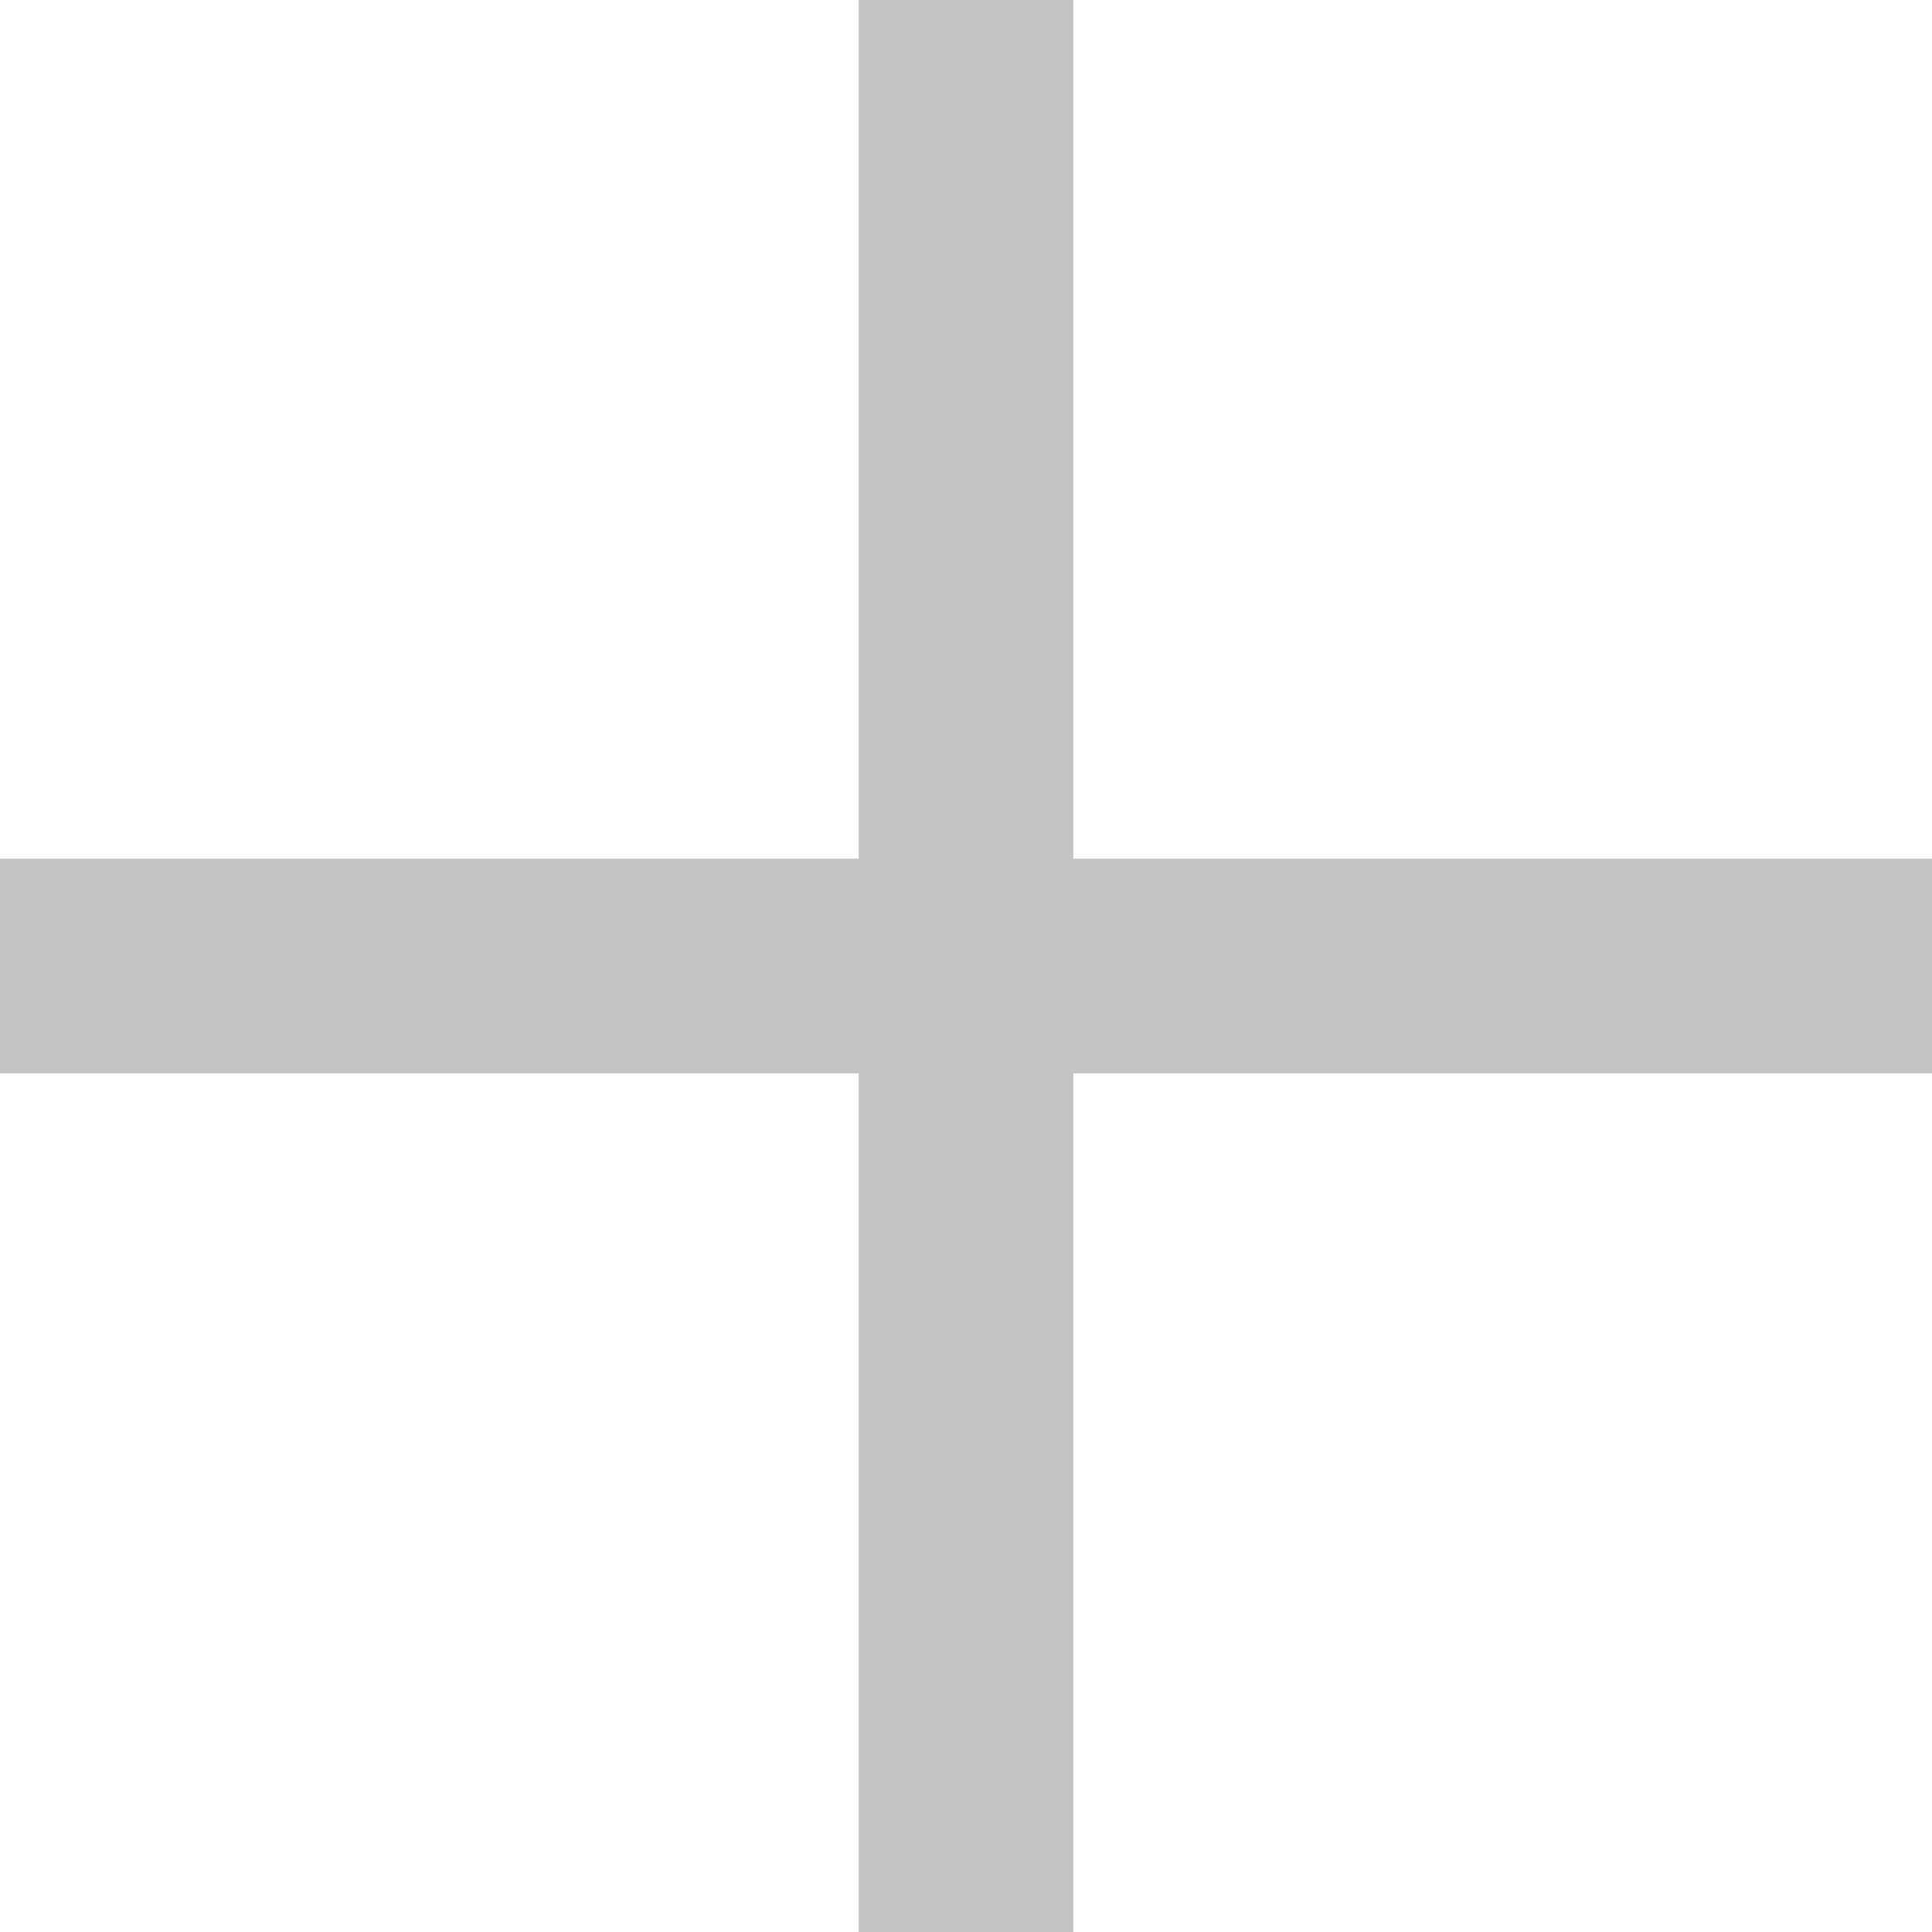
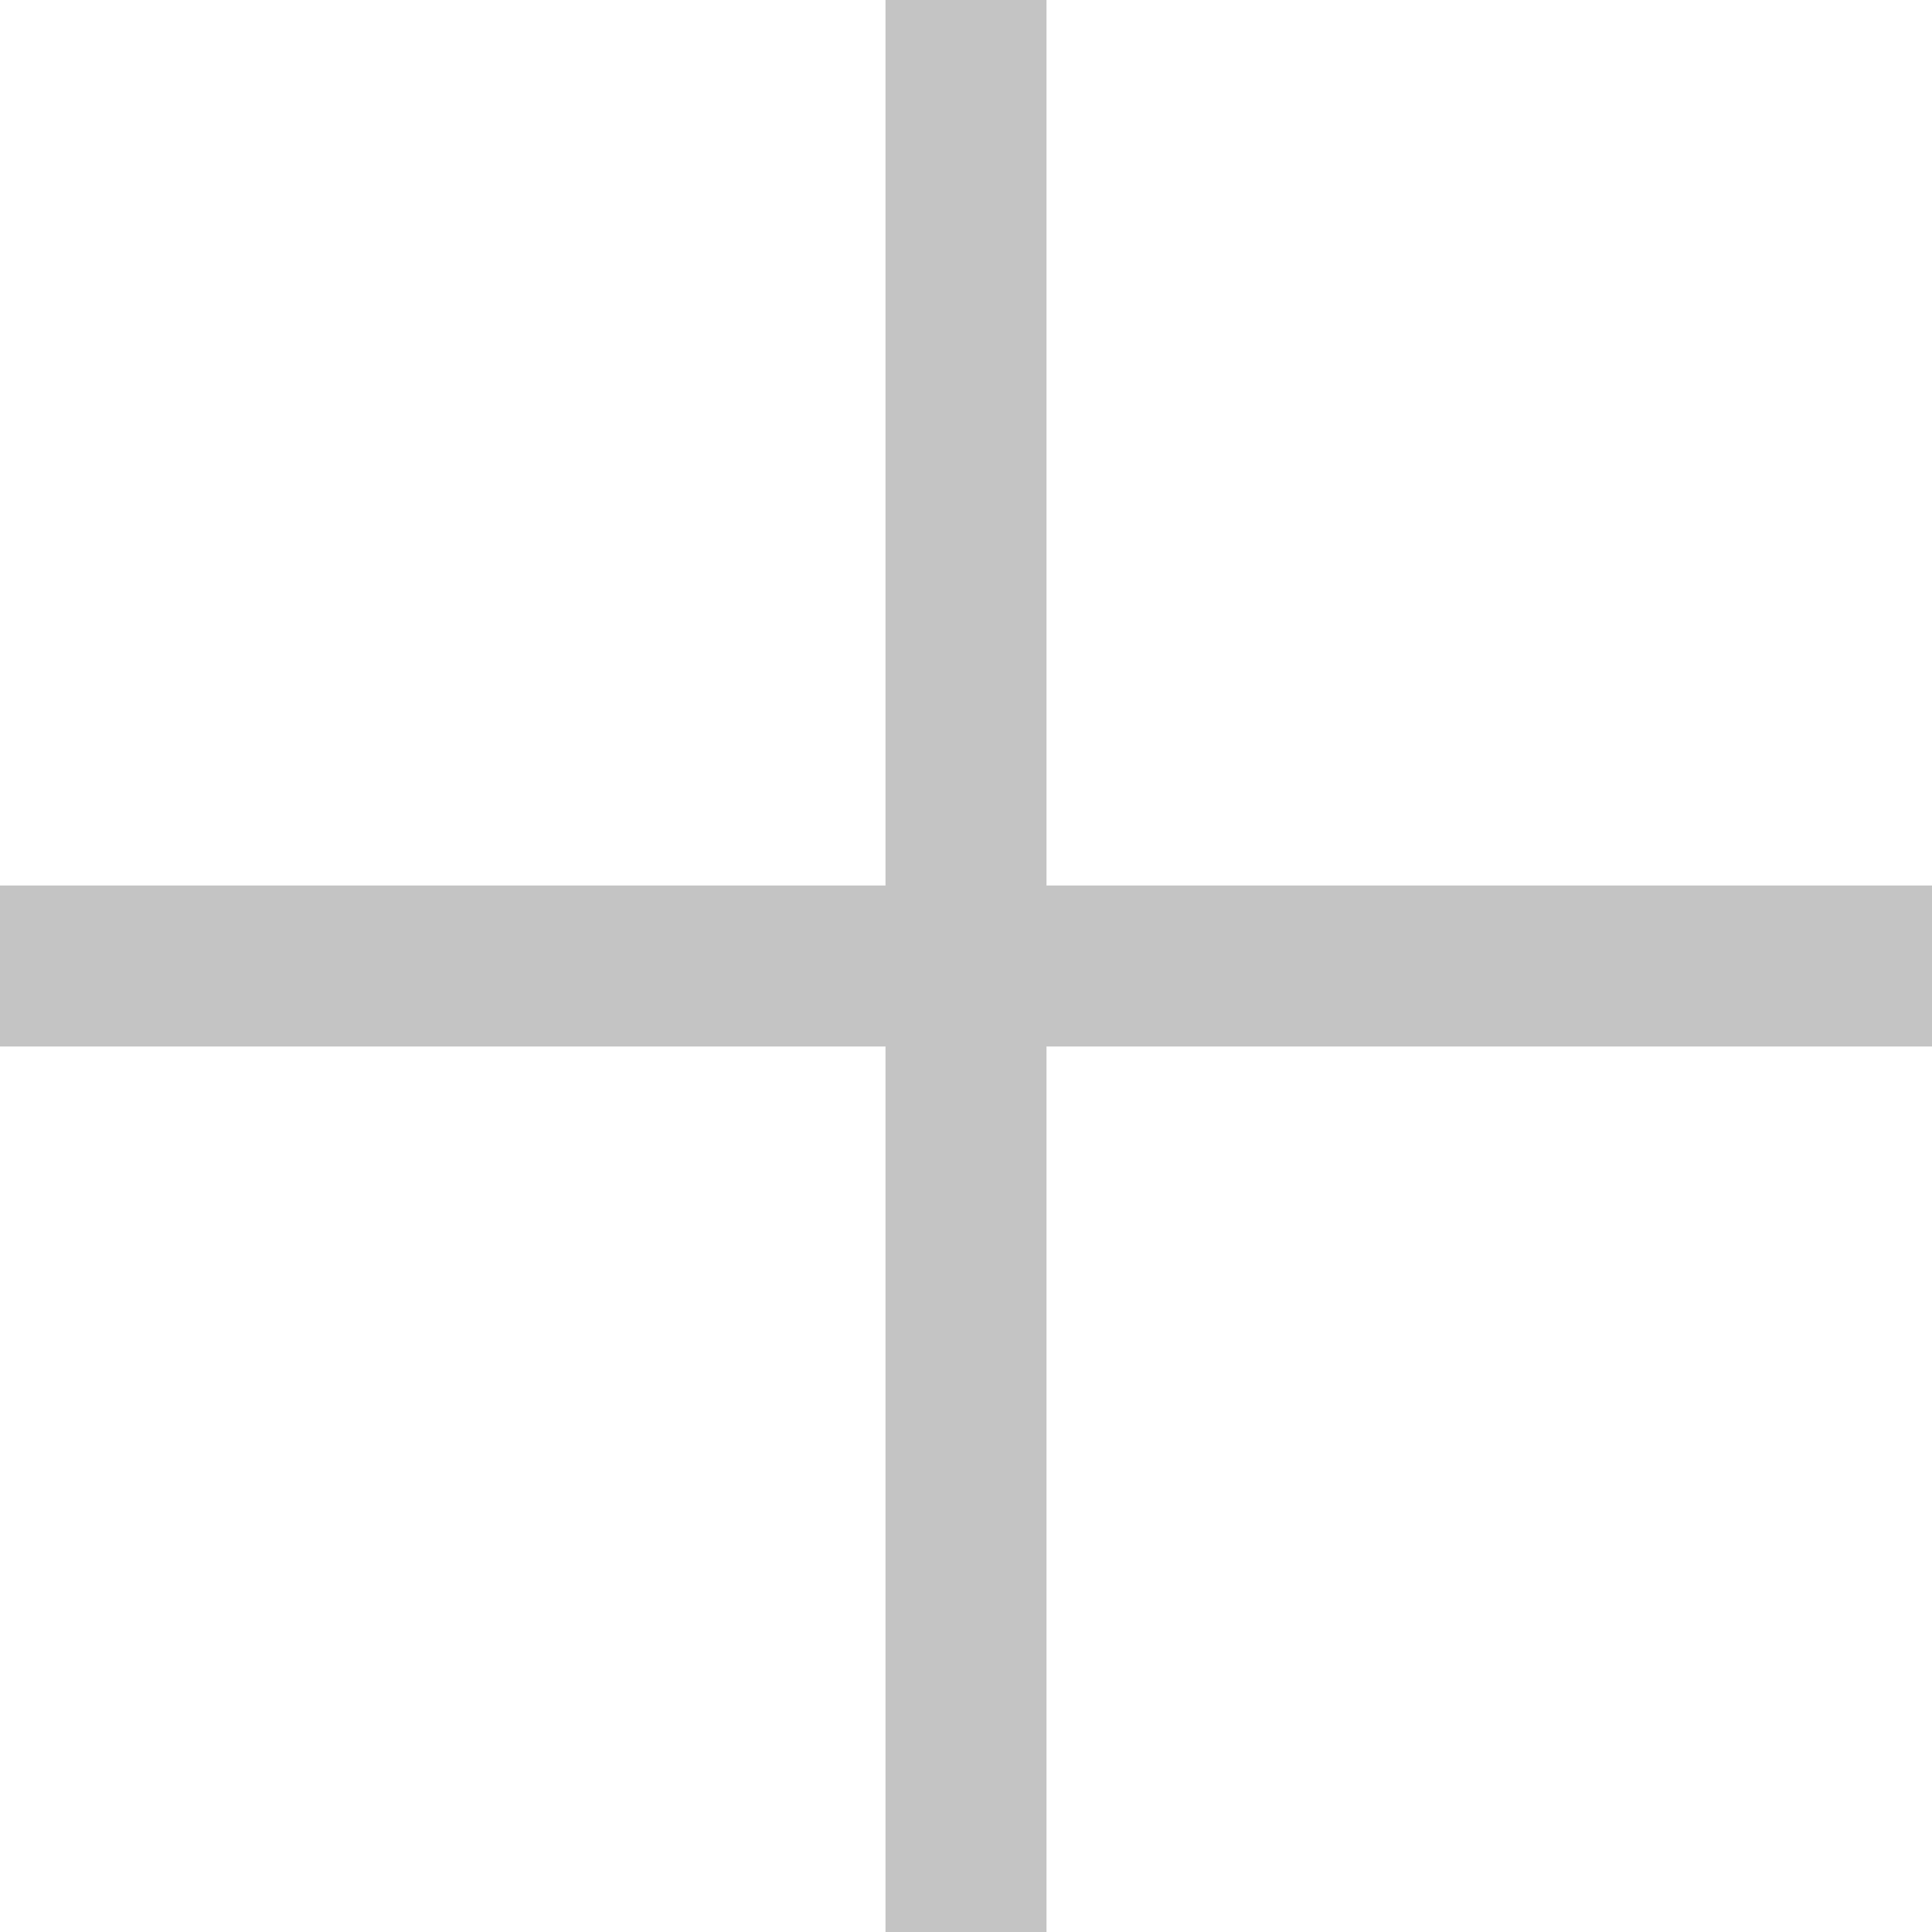
- <svg xmlns="http://www.w3.org/2000/svg" width="18" height="18" viewBox="0 0 18 18" fill="none">
-   <rect y="8" width="18" height="2" fill="#C4C4C4" />
-   <rect x="10" width="18" height="2" transform="rotate(90 10 0)" fill="#C4C4C4" />
+ <svg xmlns="http://www.w3.org/2000/svg" width="24" height="24" viewBox="0 0 24 24" fill="none">
+   <rect x="11" width="2" height="24" fill="#C4C4C4" />
+   <rect y="13" width="2" height="24" transform="rotate(-90 0 13)" fill="#C4C4C4" />
</svg>
